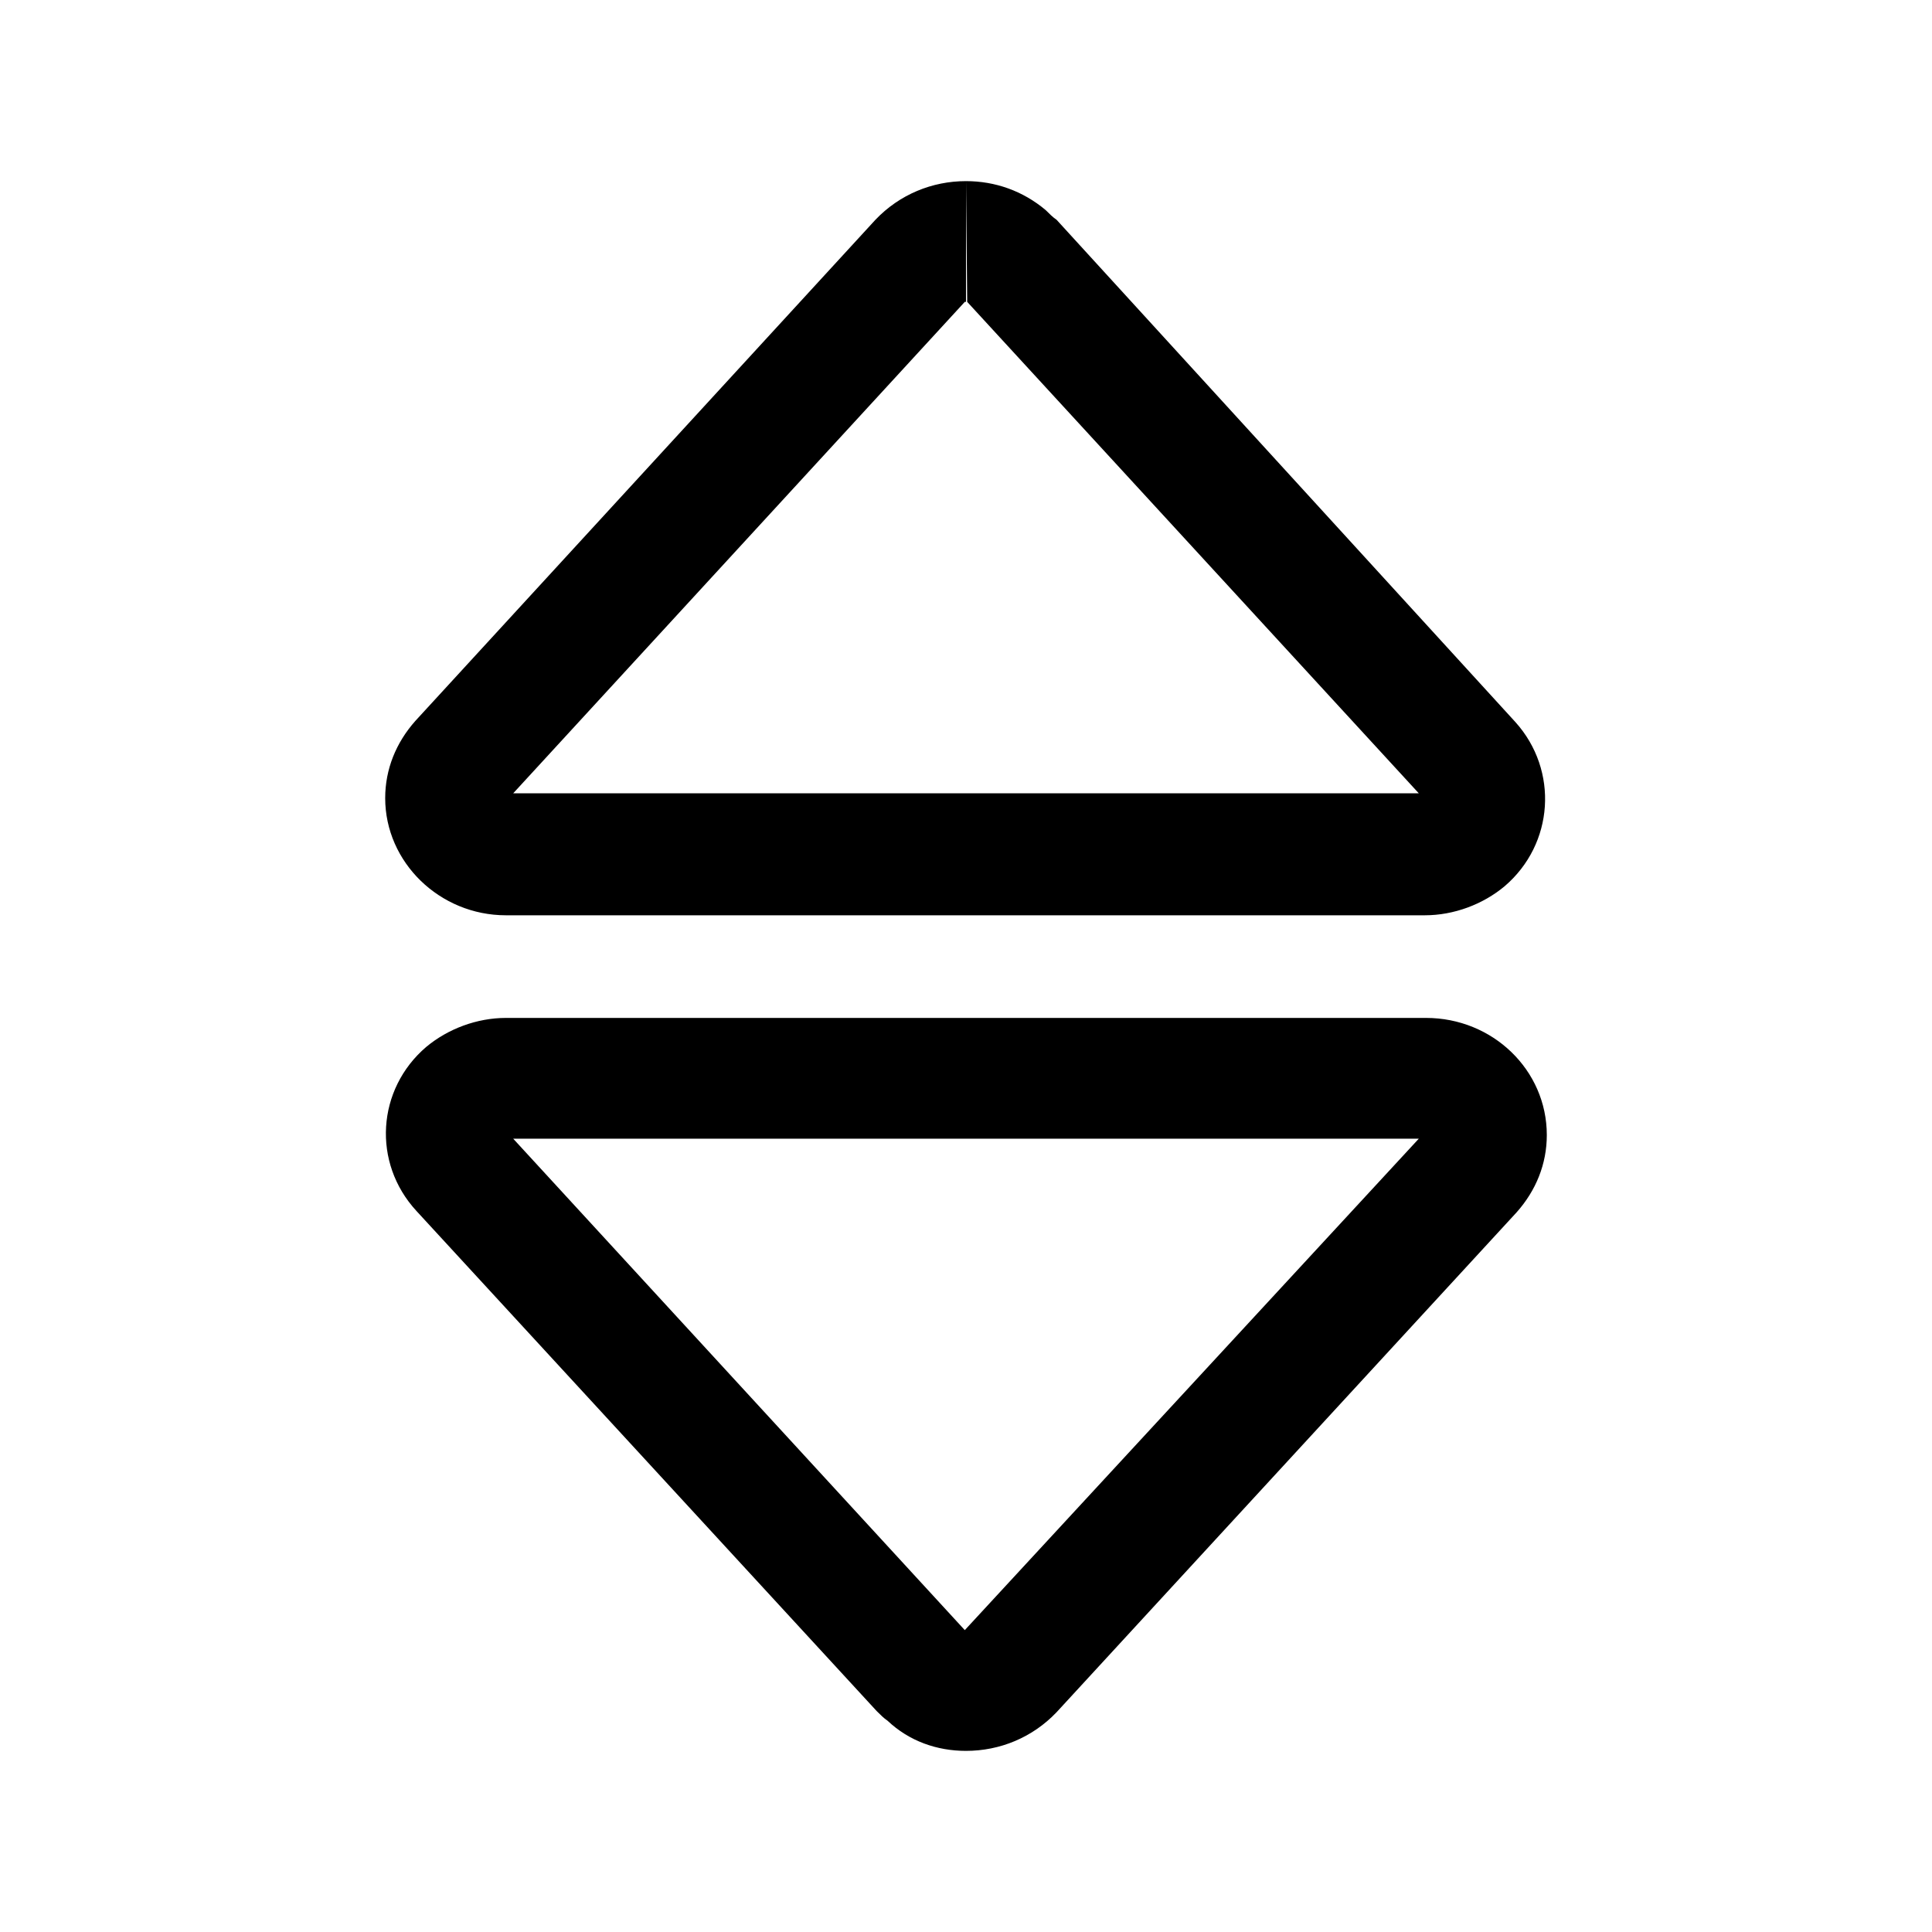
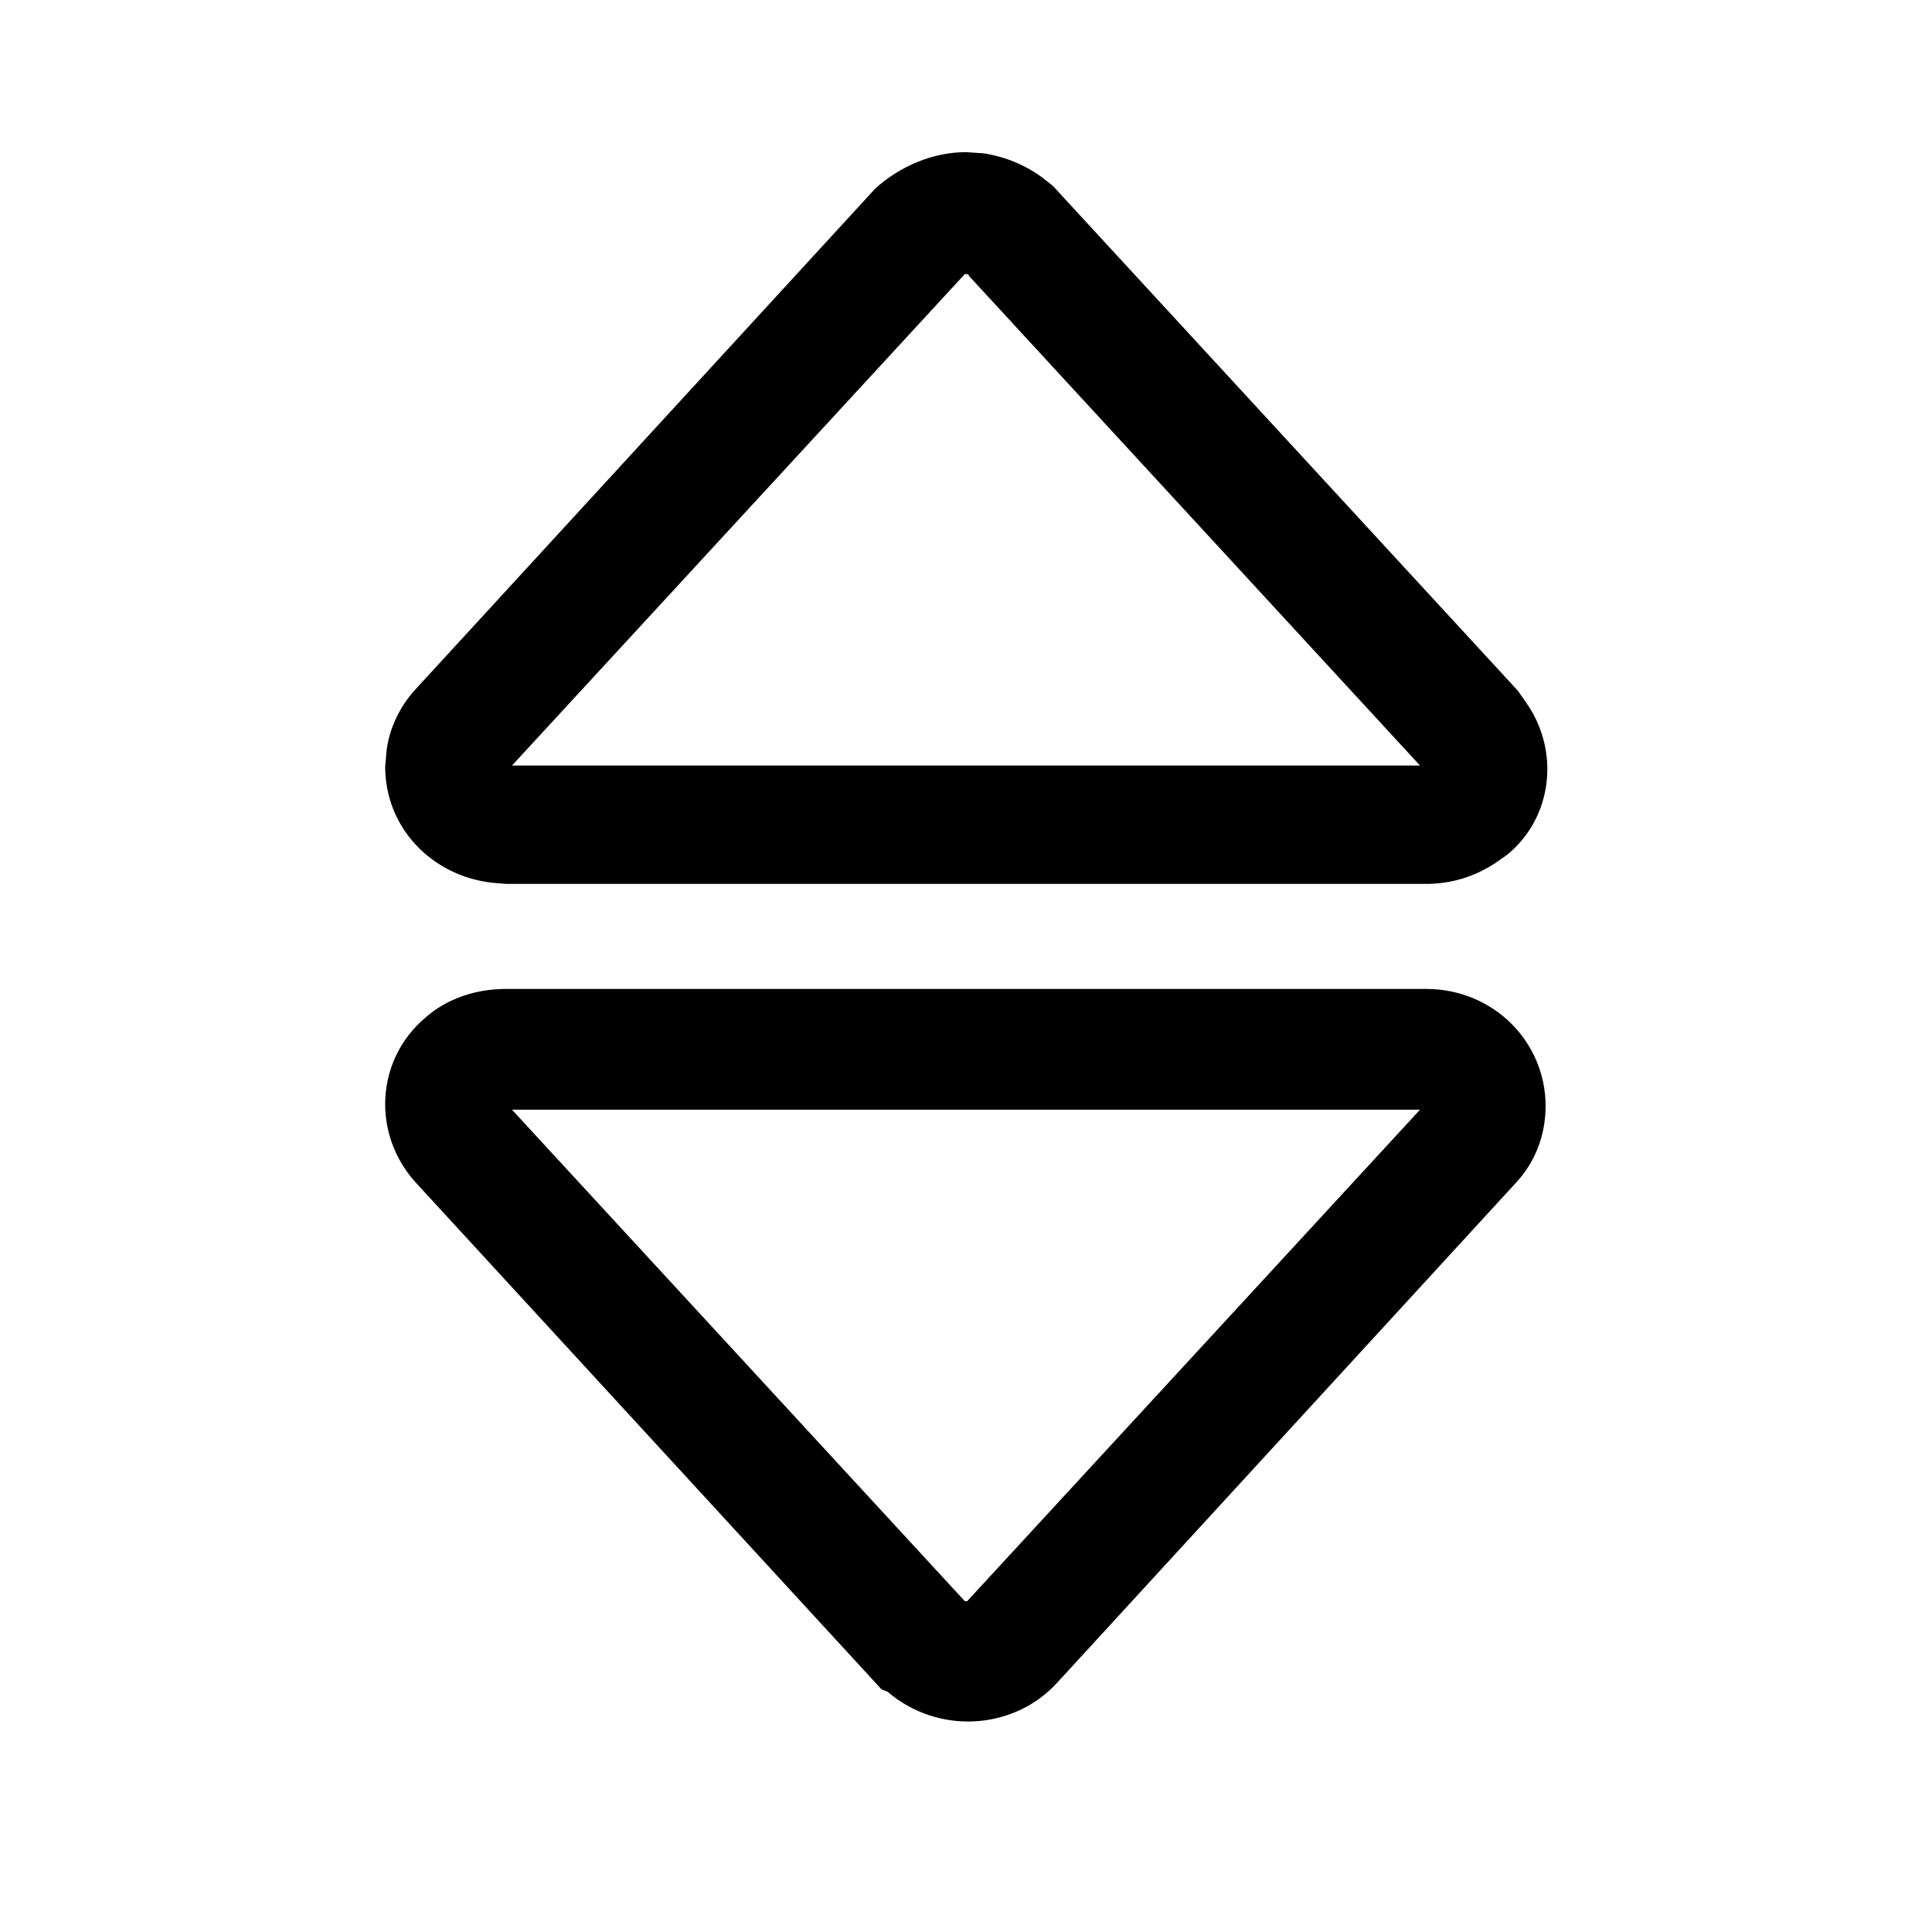
<svg xmlns="http://www.w3.org/2000/svg" version="1.1" id="图层_1" x="0px" y="0px" viewBox="0 0 16 16" style="enable-background:new 0 0 16 16;" xml:space="preserve">
-   <g>
-     <path class="st0" d="M11.75,9.43L7.99,13.5L4.25,9.43H11.75 M8,1.5C8,1.5,8,1.5,8,1.5c-0.28,0-0.55,0.11-0.75,0.32L3.44,5.97   c-0.16,0.18-0.25,0.4-0.25,0.64c0,0.53,0.45,0.97,1,0.97h7.61c0.24,0,0.48-0.09,0.66-0.24c0.41-0.35,0.45-0.96,0.09-1.36L8.75,1.82   C8.72,1.8,8.69,1.77,8.66,1.74C8.47,1.58,8.24,1.5,8,1.5l0.01,1l3.74,4.07l-7.5,0L7.99,2.5c0,0,0.01,0,0.01,0L8,1.5L8,1.5z    M11.81,8.43H4.19c-0.24,0-0.48,0.09-0.66,0.24c-0.41,0.35-0.45,0.96-0.08,1.36l3.81,4.14c0.03,0.03,0.06,0.06,0.09,0.08   C7.53,14.42,7.76,14.5,8,14.5c0.28,0,0.55-0.11,0.75-0.32l3.81-4.14c0.16-0.18,0.25-0.4,0.25-0.64   C12.81,8.86,12.36,8.43,11.81,8.43L11.81,8.43z" />
-   </g>
+   <style type="text/css">
+ 	.st0{fill:none;}
+ </style>
+   <rect id="size" class="st0" />
+   <path id="形状结合" class="st1" d="M8,1.26l0.15,0.01C8.33,1.3,8.51,1.37,8.67,1.5l0.05,0.04l3.85,4.18l0.07,0.1  c0.28,0.4,0.22,0.95-0.16,1.26l-0.1,0.07c-0.17,0.11-0.36,0.17-0.57,0.17H4.19L4.07,7.31c-0.5-0.06-0.88-0.46-0.88-0.96L3.2,6.23  c0.02-0.19,0.11-0.38,0.24-0.52l3.81-4.15C7.45,1.38,7.72,1.26,8,1.26z M8.01,2.27H7.99L4.24,6.34h7.52L8.02,2.28h0.01L8.01,2.27z   M11.81,8.19c0.56,0,0.99,0.44,0.99,0.97c0,0.23-0.08,0.46-0.25,0.64l-3.79,4.13c-0.36,0.4-0.99,0.44-1.41,0.08L7.3,13.99L3.44,9.79  c-0.36-0.4-0.33-1.01,0.08-1.36c0.18-0.16,0.42-0.24,0.67-0.24H11.81z M11.76,9.19H4.24l3.75,4.07H8h0.01L11.76,9.19z" />
</svg>
